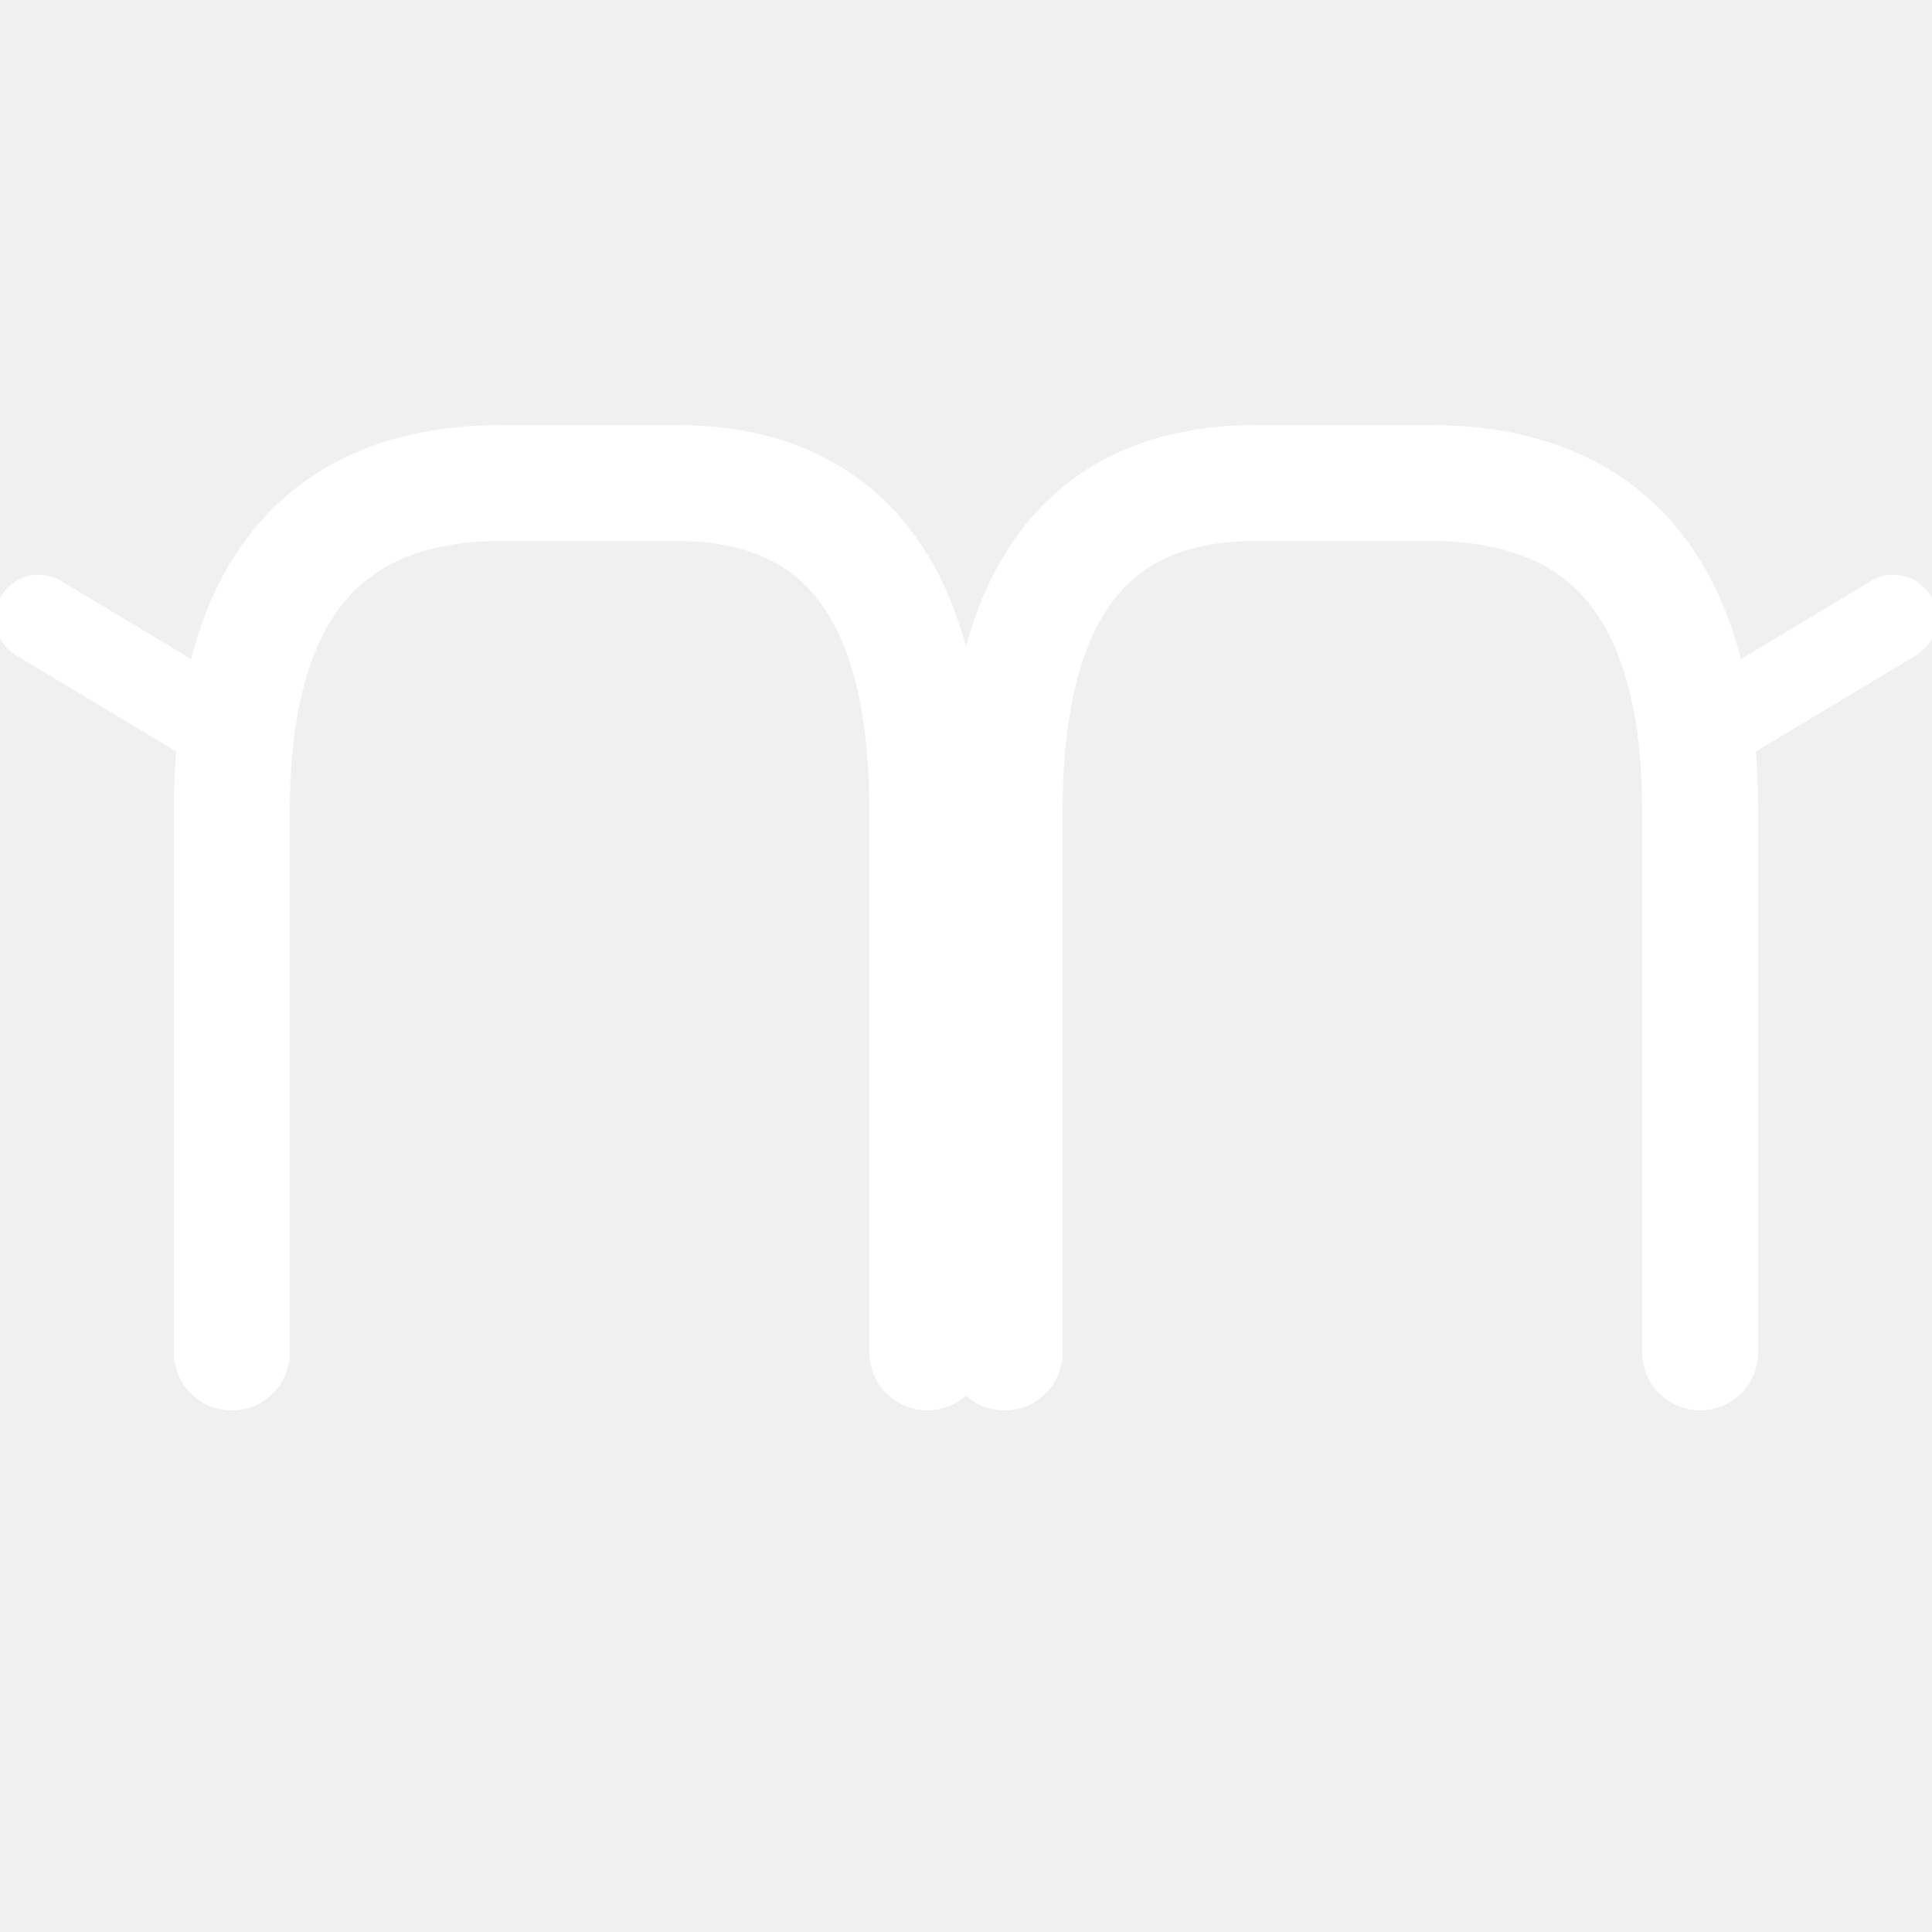
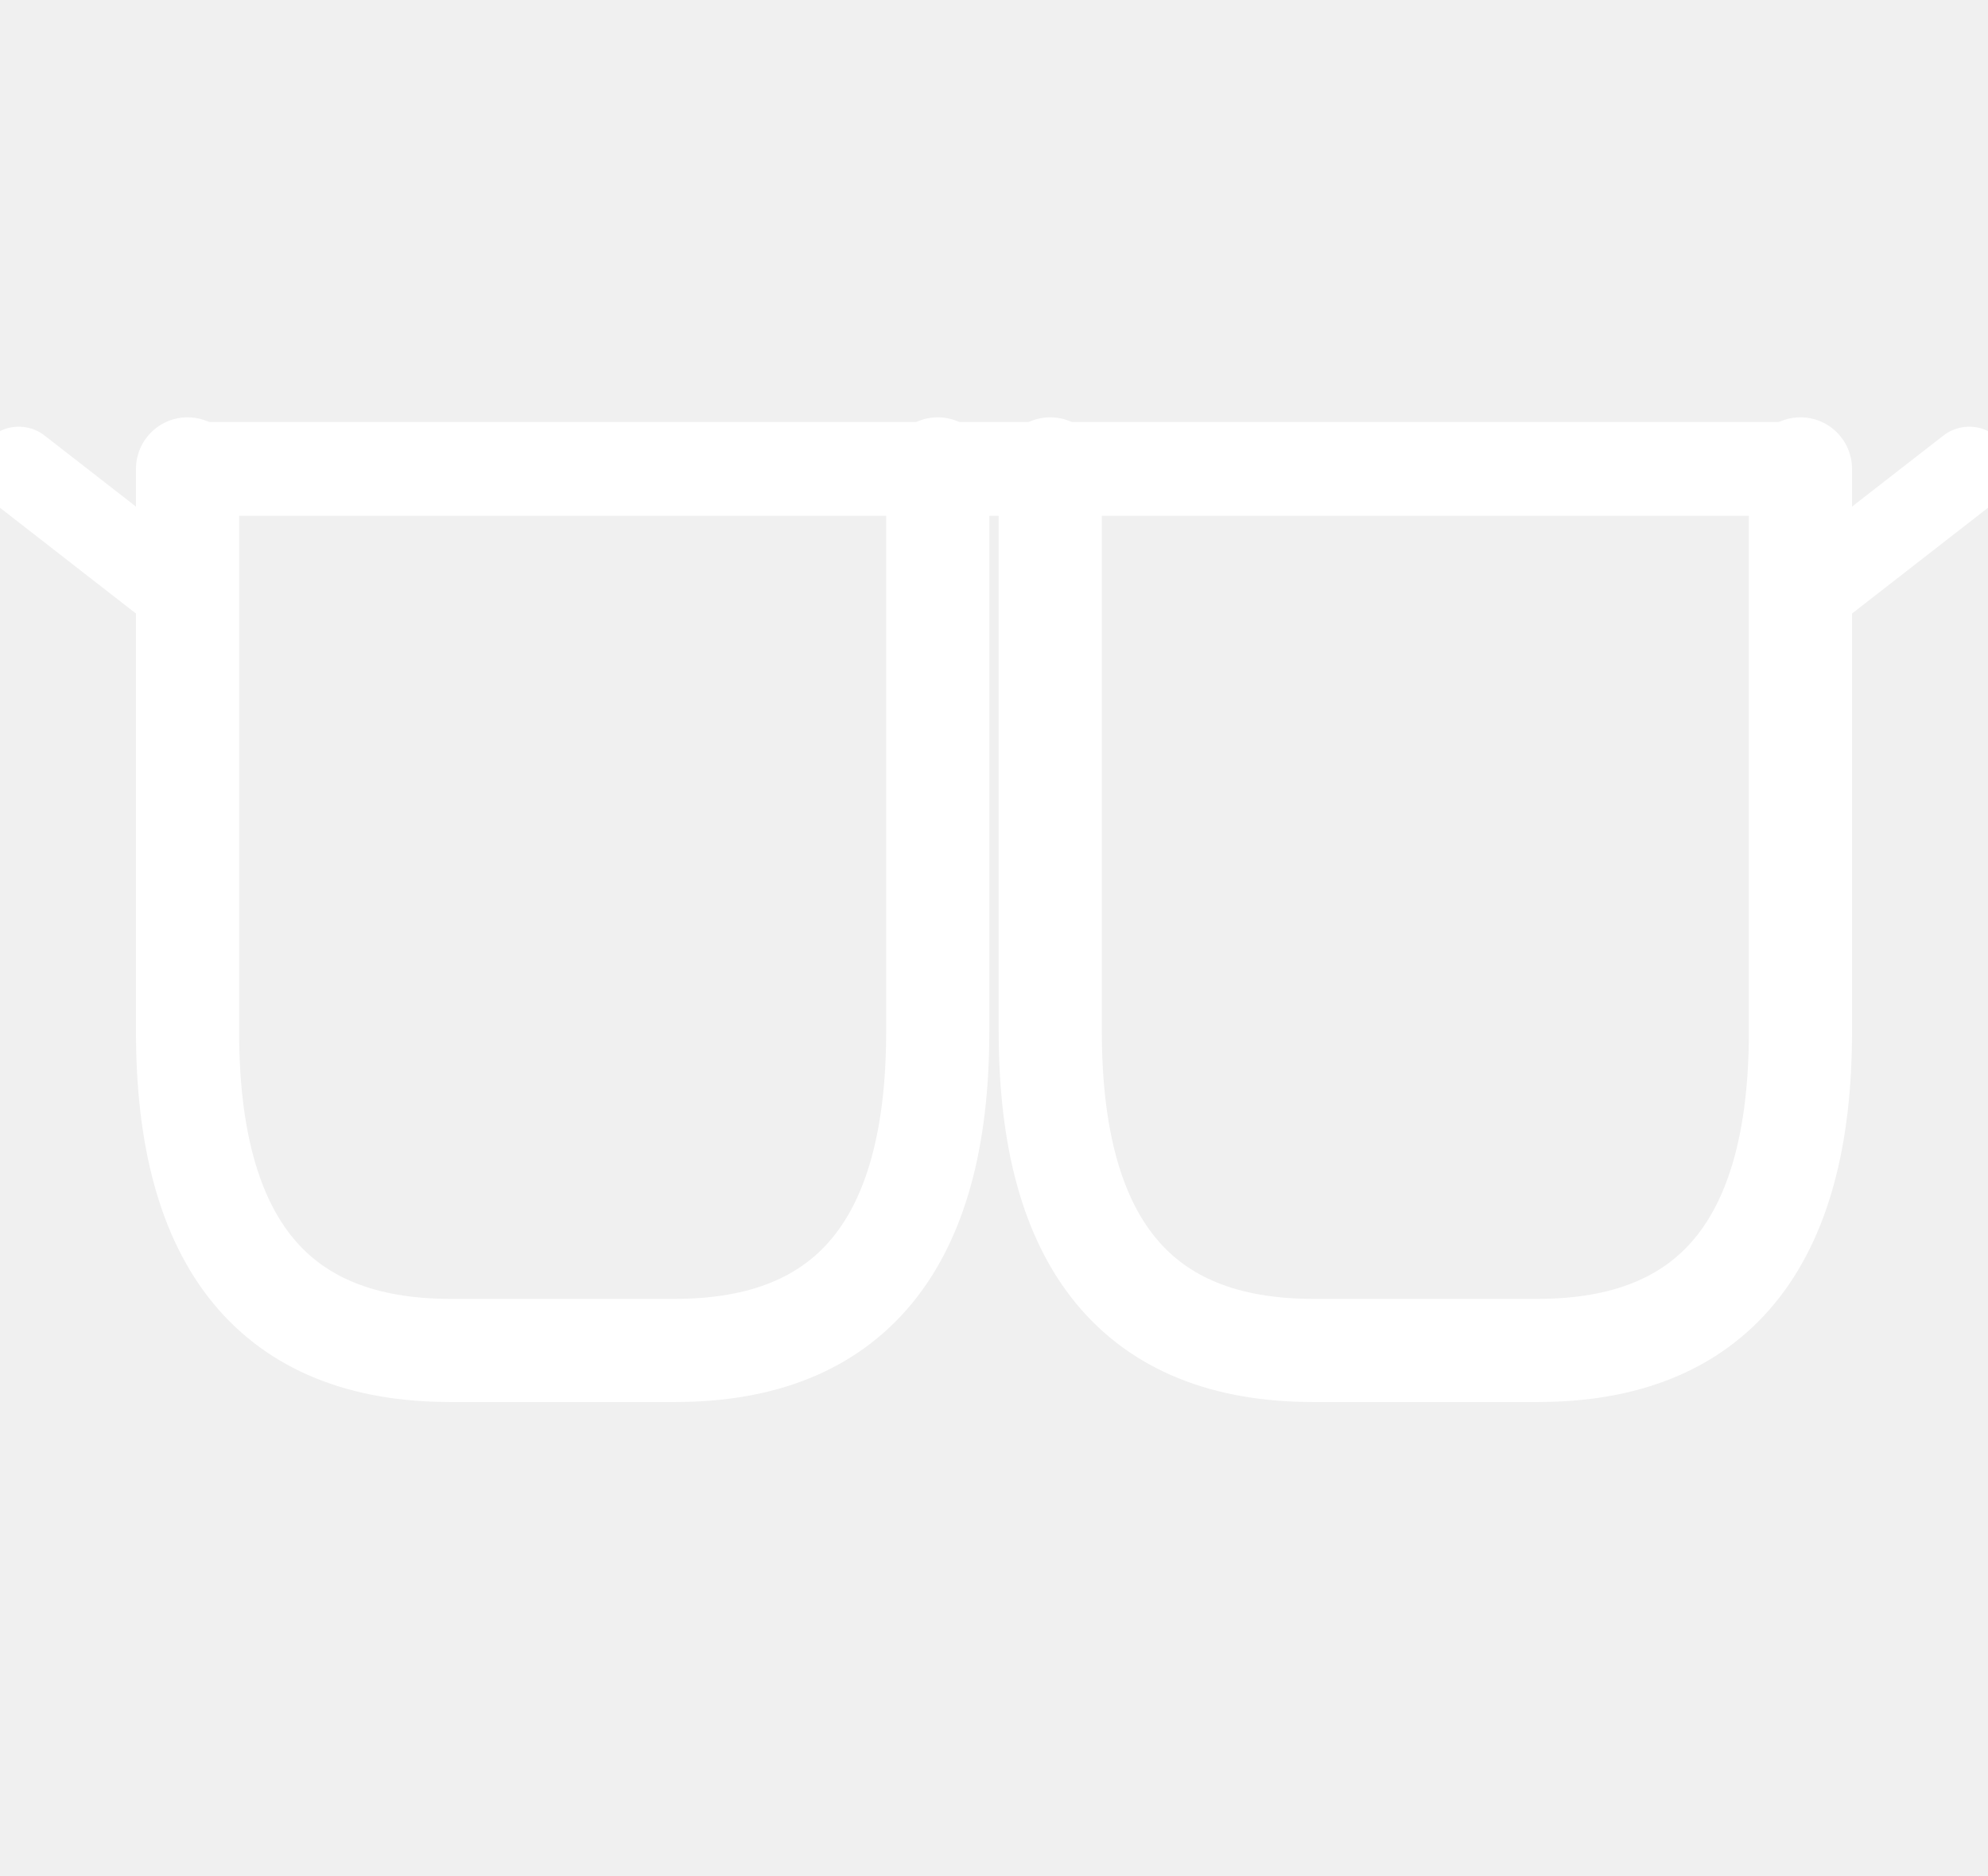
- <svg xmlns="http://www.w3.org/2000/svg" viewBox="0 0 100 100">
-   <path d="M12 70 L12 42 Q12 25 26 25 L35 25 Q48 25 48 42 L48 70" stroke="white" stroke-width="6" stroke-linecap="round" fill="none" />
-   <path d="M52 70 L52 42 Q52 25 65 25 L74 25 Q88 25 88 42 L88 70" stroke="white" stroke-width="6" stroke-linecap="round" fill="none" />
-   <path d="M12 38 L2 32" stroke="white" stroke-width="4.5" stroke-linecap="round" />
-   <path d="M88 38 L98 32" stroke="white" stroke-width="4.5" stroke-linecap="round" />
+ <svg xmlns="http://www.w3.org/2000/svg" viewBox="0 0 106 100">
+   <path d="M10 25 L96 25" stroke="white" stroke-width="5" stroke-linecap="round" />
+   <path d="M10 25 L10 55 Q10 72 24 72 L36 72 Q50 72 50 55 L50 25" stroke="white" stroke-width="5.5" stroke-linecap="round" fill="none" />
+   <path d="M56 25 L56 55 Q56 72 70 72 L82 72 Q96 72 96 55 L96 25" stroke="white" stroke-width="5.5" stroke-linecap="round" fill="none" />
+   <path d="M10 32 L1 25" stroke="white" stroke-width="4.5" stroke-linecap="round" />
+   <path d="M96 32 L105 25" stroke="white" stroke-width="4.5" stroke-linecap="round" />
  <style>@media(prefers-color-scheme:light){path{stroke:black}}</style>
</svg>
